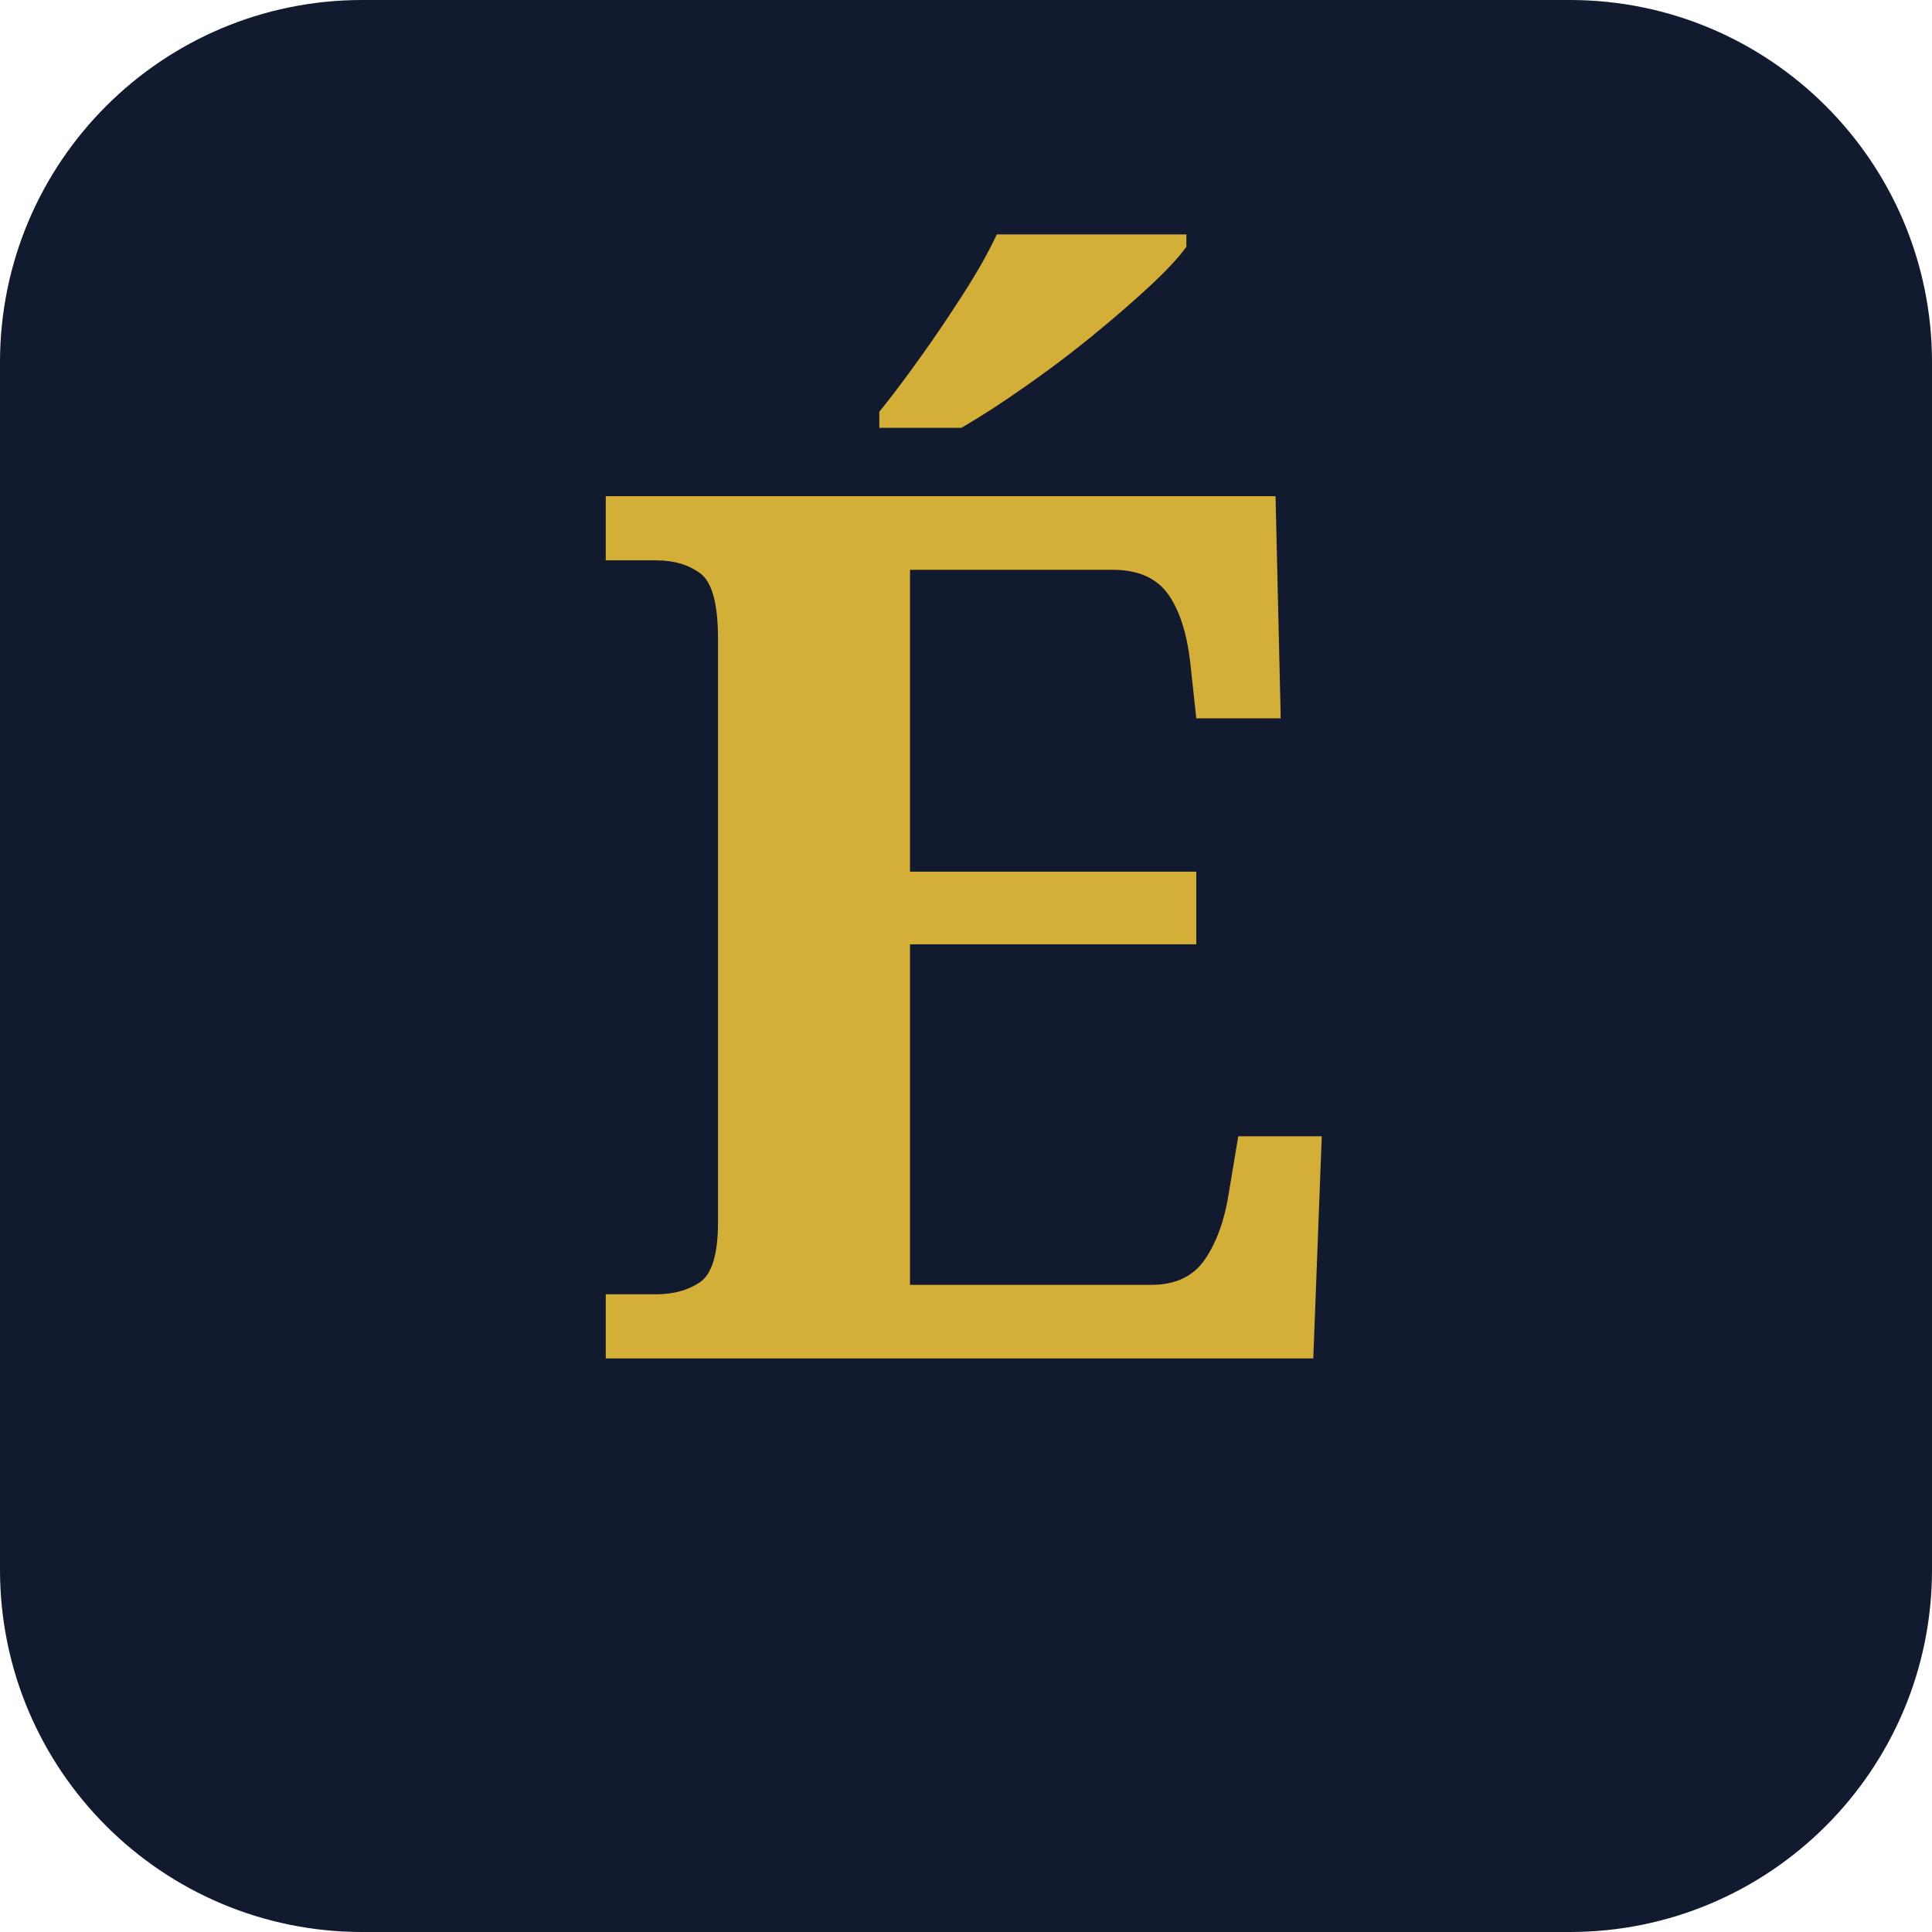
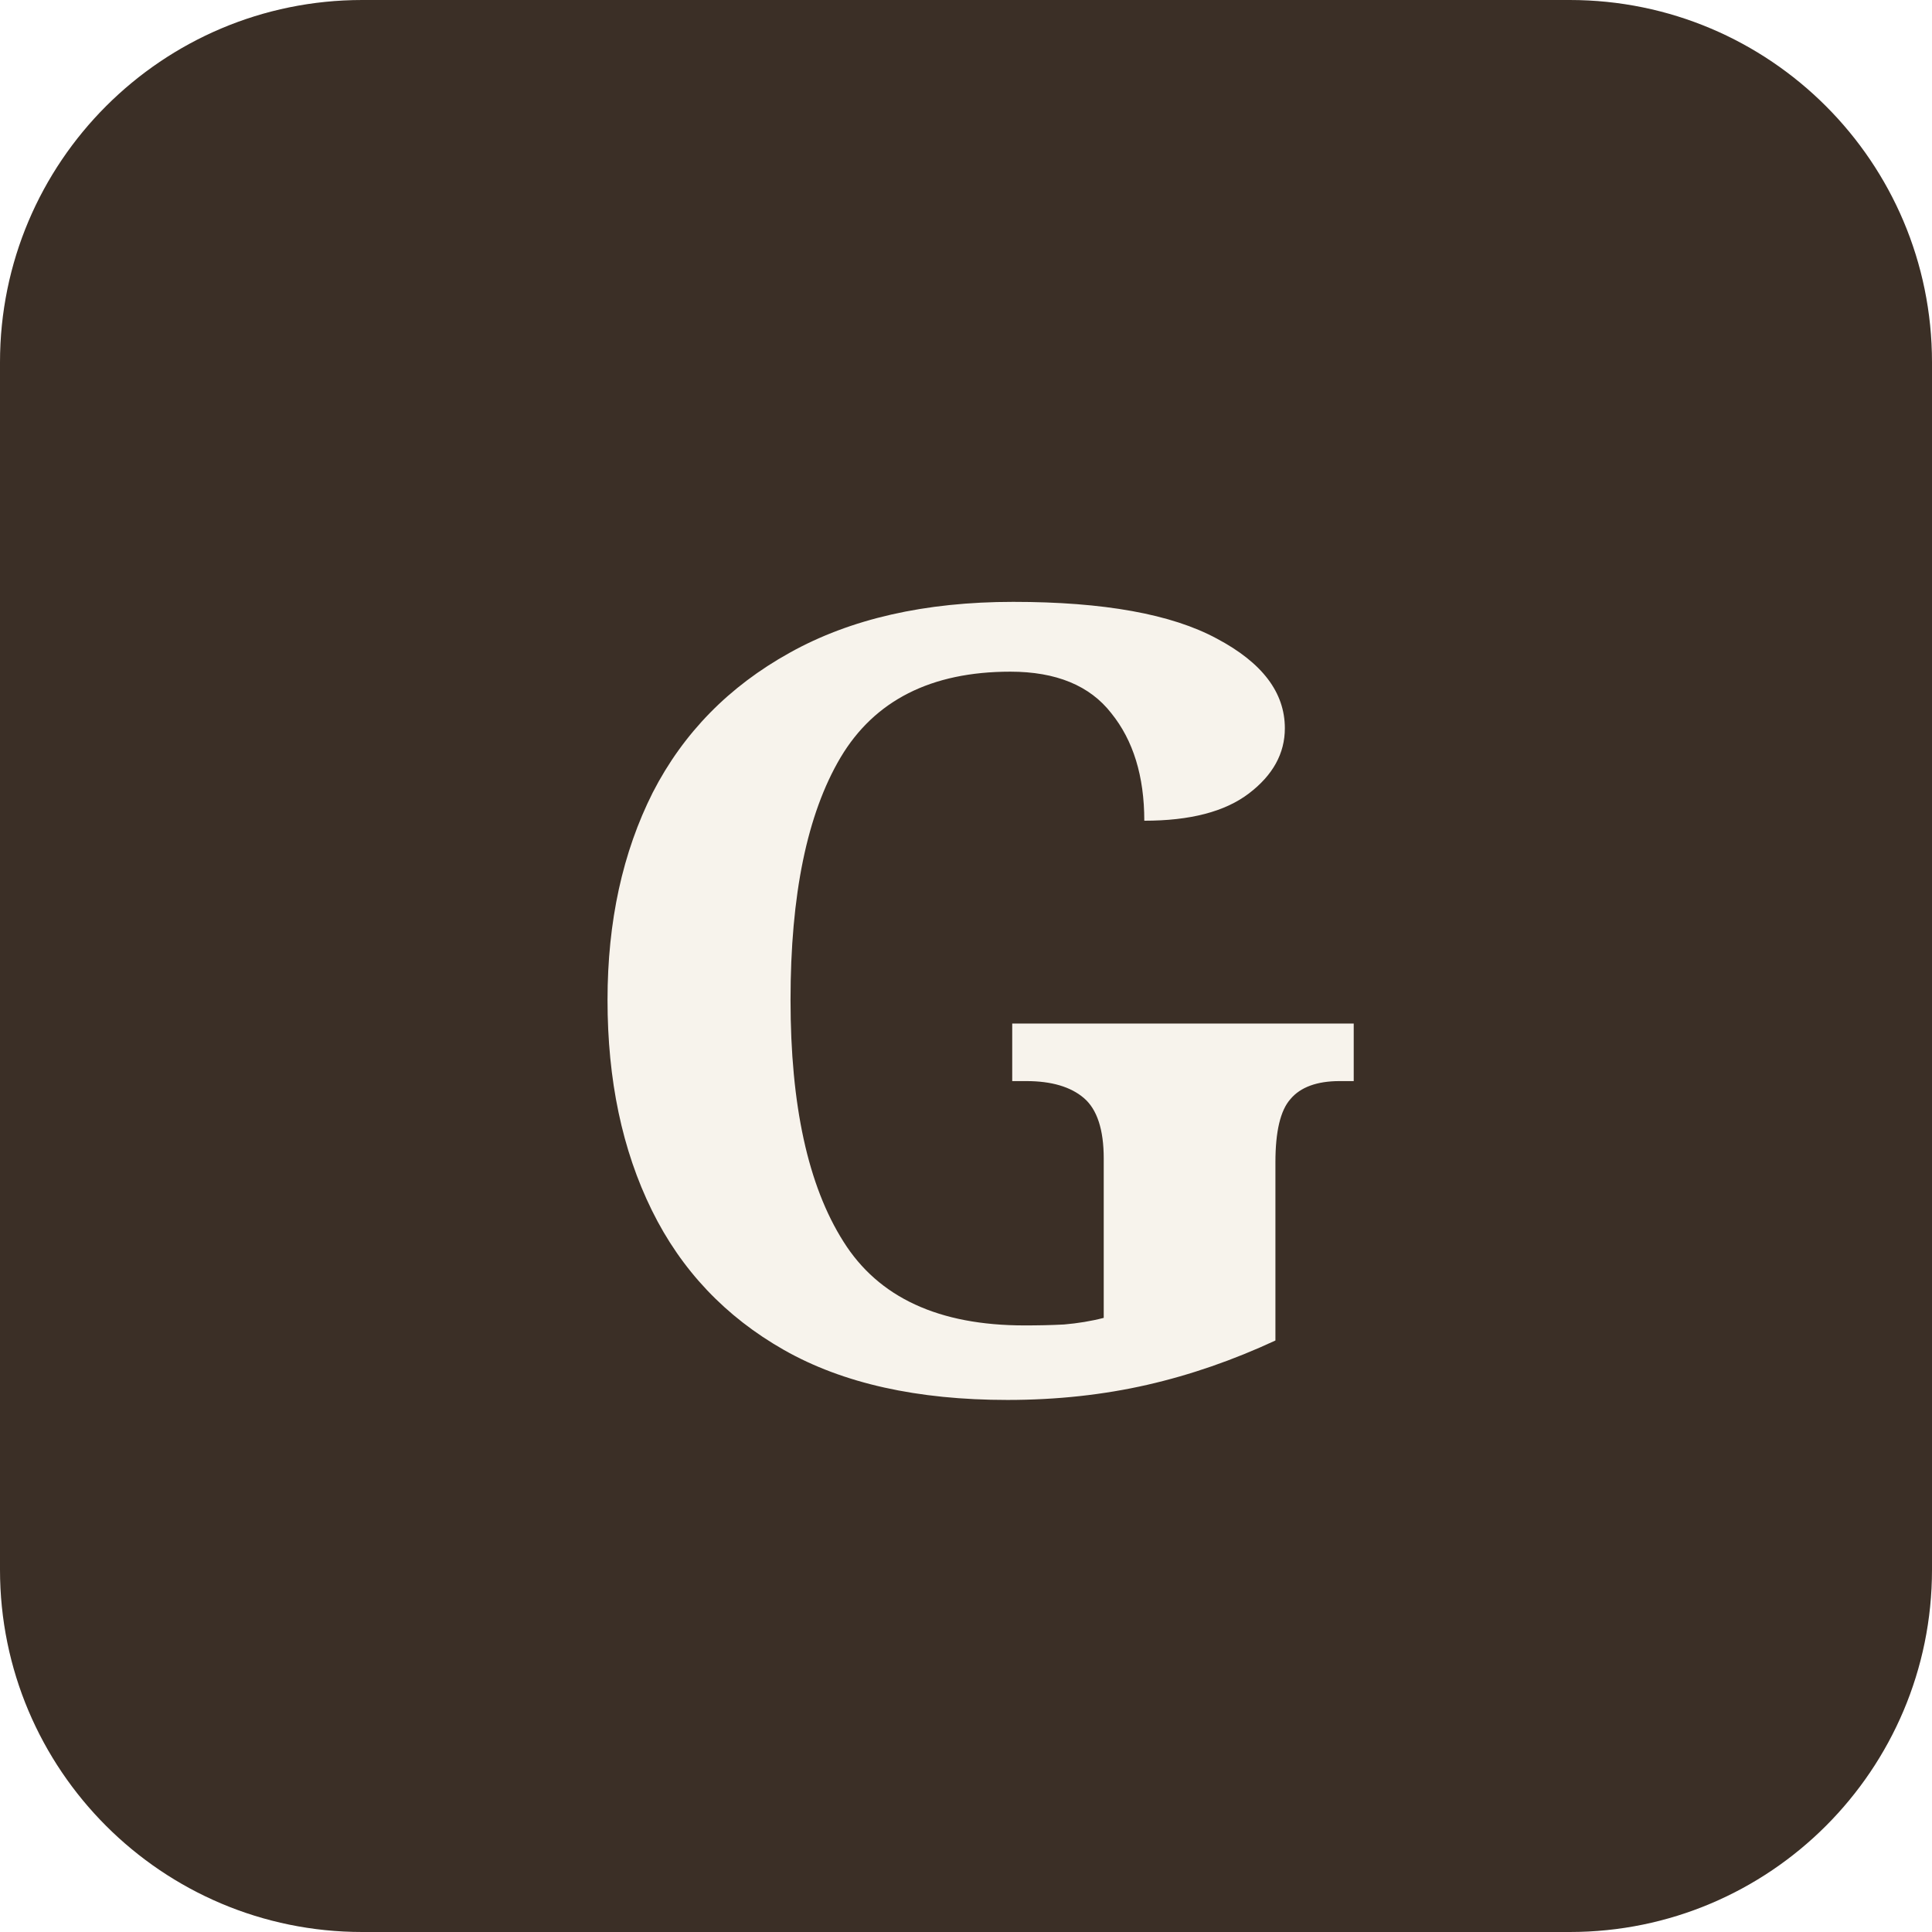
- <svg xmlns="http://www.w3.org/2000/svg" viewBox="0 0 64 64">
-   <rect width="64" height="64" rx="12" fill="#111a2e" />
-   <text x="32" y="45" font-family="Georgia,serif" font-size="40" font-weight="600" fill="#d4af37" text-anchor="middle">É</text>
+ <svg xmlns="http://www.w3.org/2000/svg" viewBox="0 0 32 32">
+   <rect width="32" height="32" rx="6" fill="#3b2f26" />
+   <text x="16" y="23" font-family="Georgia,serif" font-size="18" font-weight="bold" fill="#f7f3ec" text-anchor="middle">G</text>
</svg>
